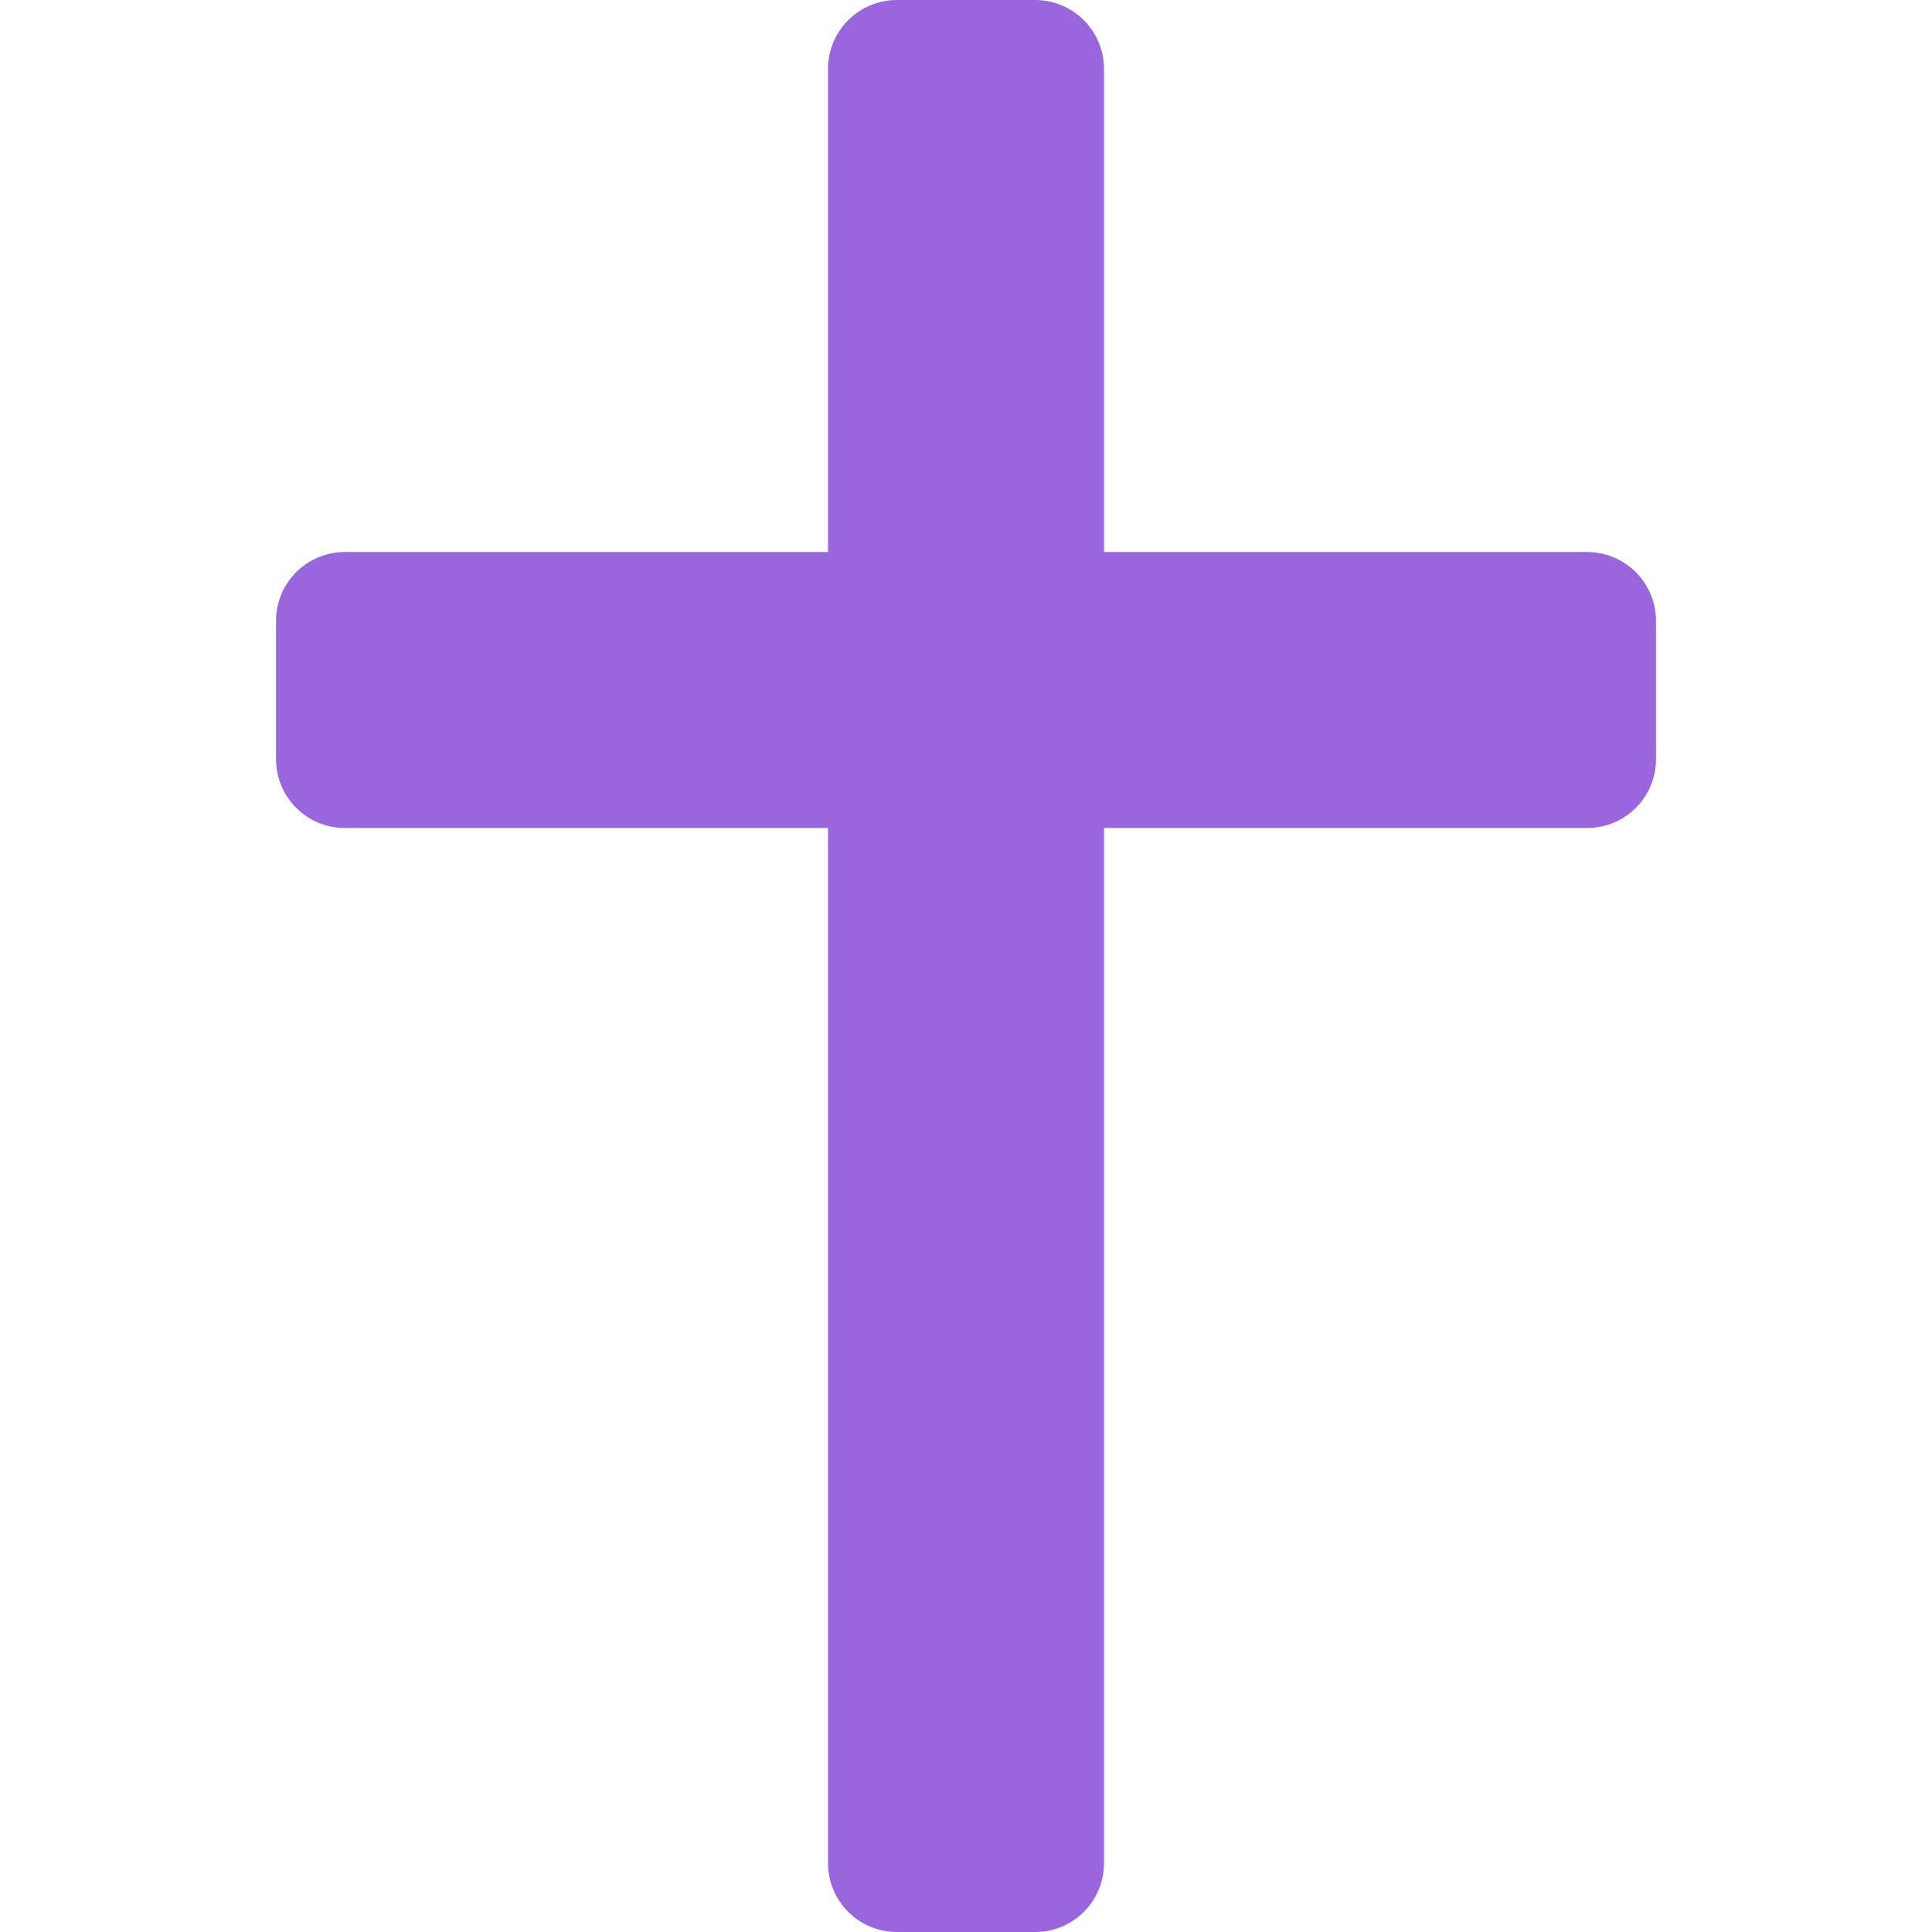
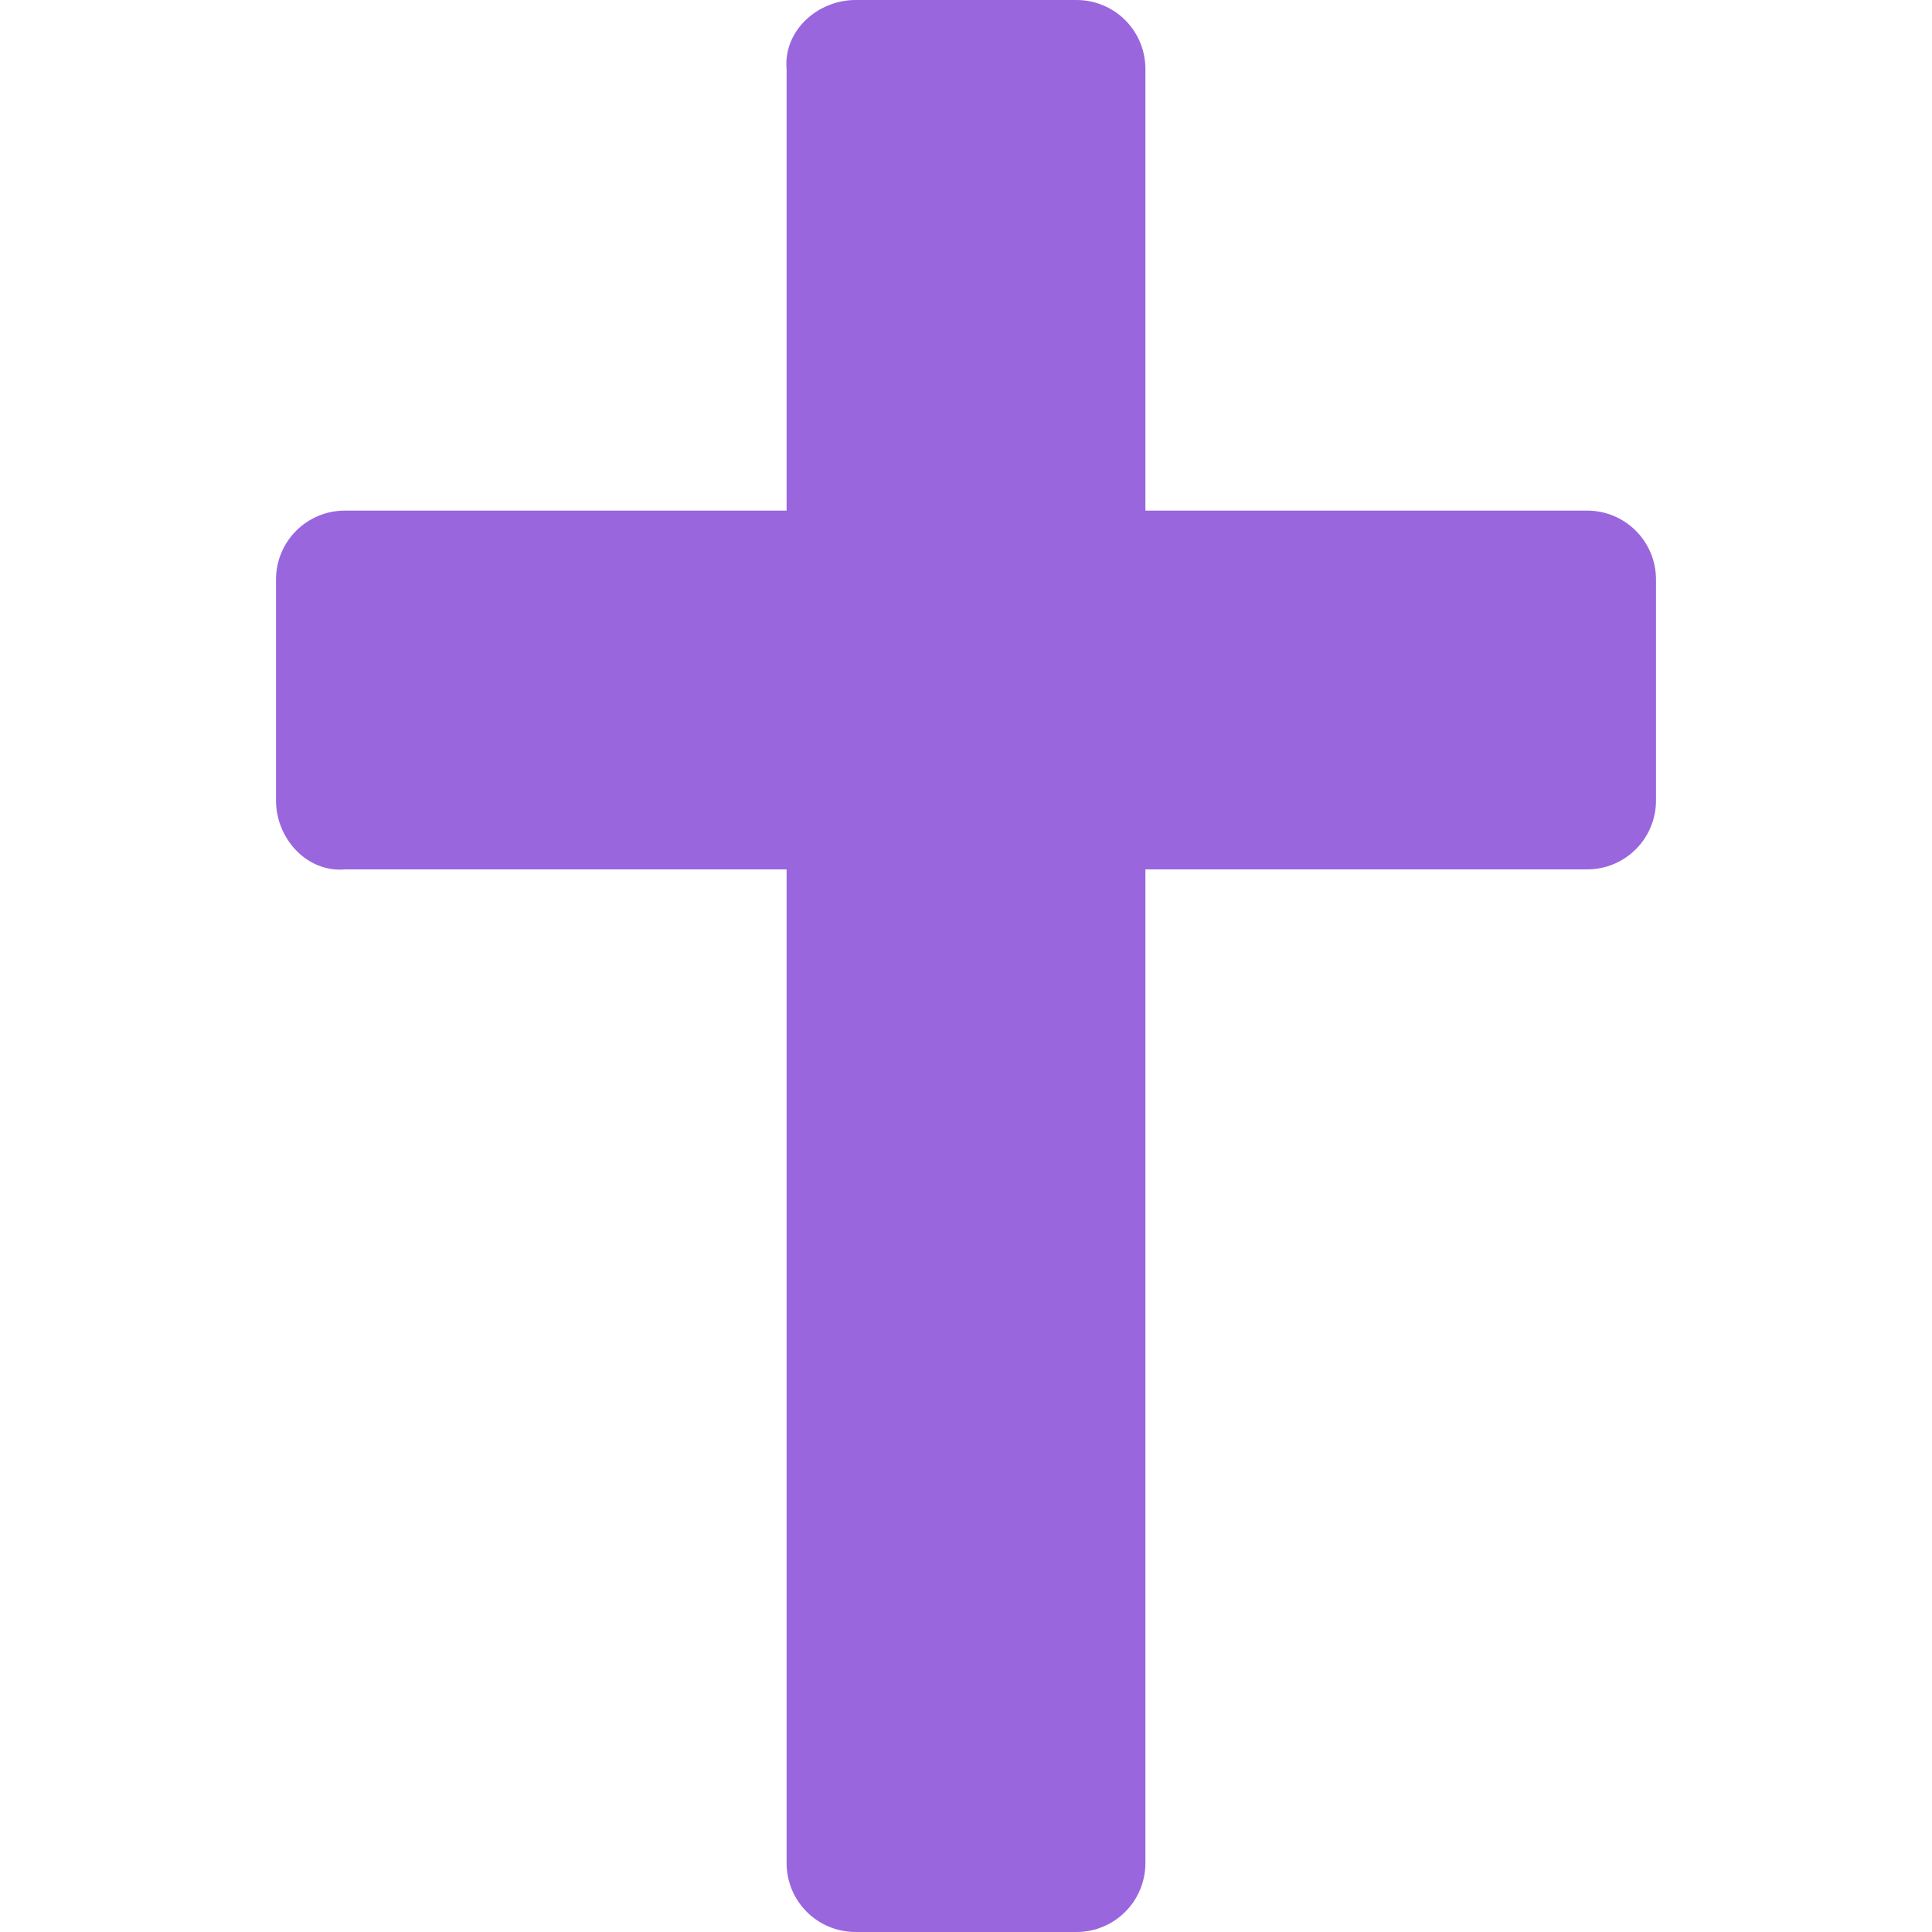
<svg xmlns="http://www.w3.org/2000/svg" width="14" height="14" version="1.1" id="svg4">
  <defs id="defs8" />
-   <path d="M 6.5,0 C 6.223,0 6,0.223 6,0.5 V 4 H 2.5 C 2.223,4 2,4.223 2,4.5 v 1 C 2,5.777 2.223,6 2.5,6 H 6 v 7.5 C 6,13.777 6.223,14 6.5,14 h 1 C 7.777,14 8,13.777 8,13.5 V 6 h 3.5 C 11.777,6 12,5.777 12,5.5 v -1 C 12,4.223 11.777,4 11.5,4 H 8 V 0.5 C 8,0.223 7.777,0 7.5,0 h -1" id="path2" style="fill:#9966dd;fill-opacity:1" />
+   <path d="M 6.2,0 C 5.923,0 5.676,0.224 5.7,0.5 V 3.7 H 2.5 C 2.223,3.7 2,3.923 2,4.2 v 1.6 c 0,0.277 0.224,0.524 0.5,0.5 h 3.2 v 7.2 c 0,0.277 0.223,0.5 0.5,0.5 h 1.6 c 0.277,0 0.5,-0.223 0.5,-0.5 V 6.3 h 3.2 C 11.777,6.3 12,6.077 12,5.8 V 4.2 C 12,3.923 11.777,3.7 11.5,3.7 H 8.3 V 0.5 C 8.3,0.223 8.077,0 7.8,0 H 6.2" id="path2" style="fill:#9966dd;fill-opacity:1" />
</svg>
